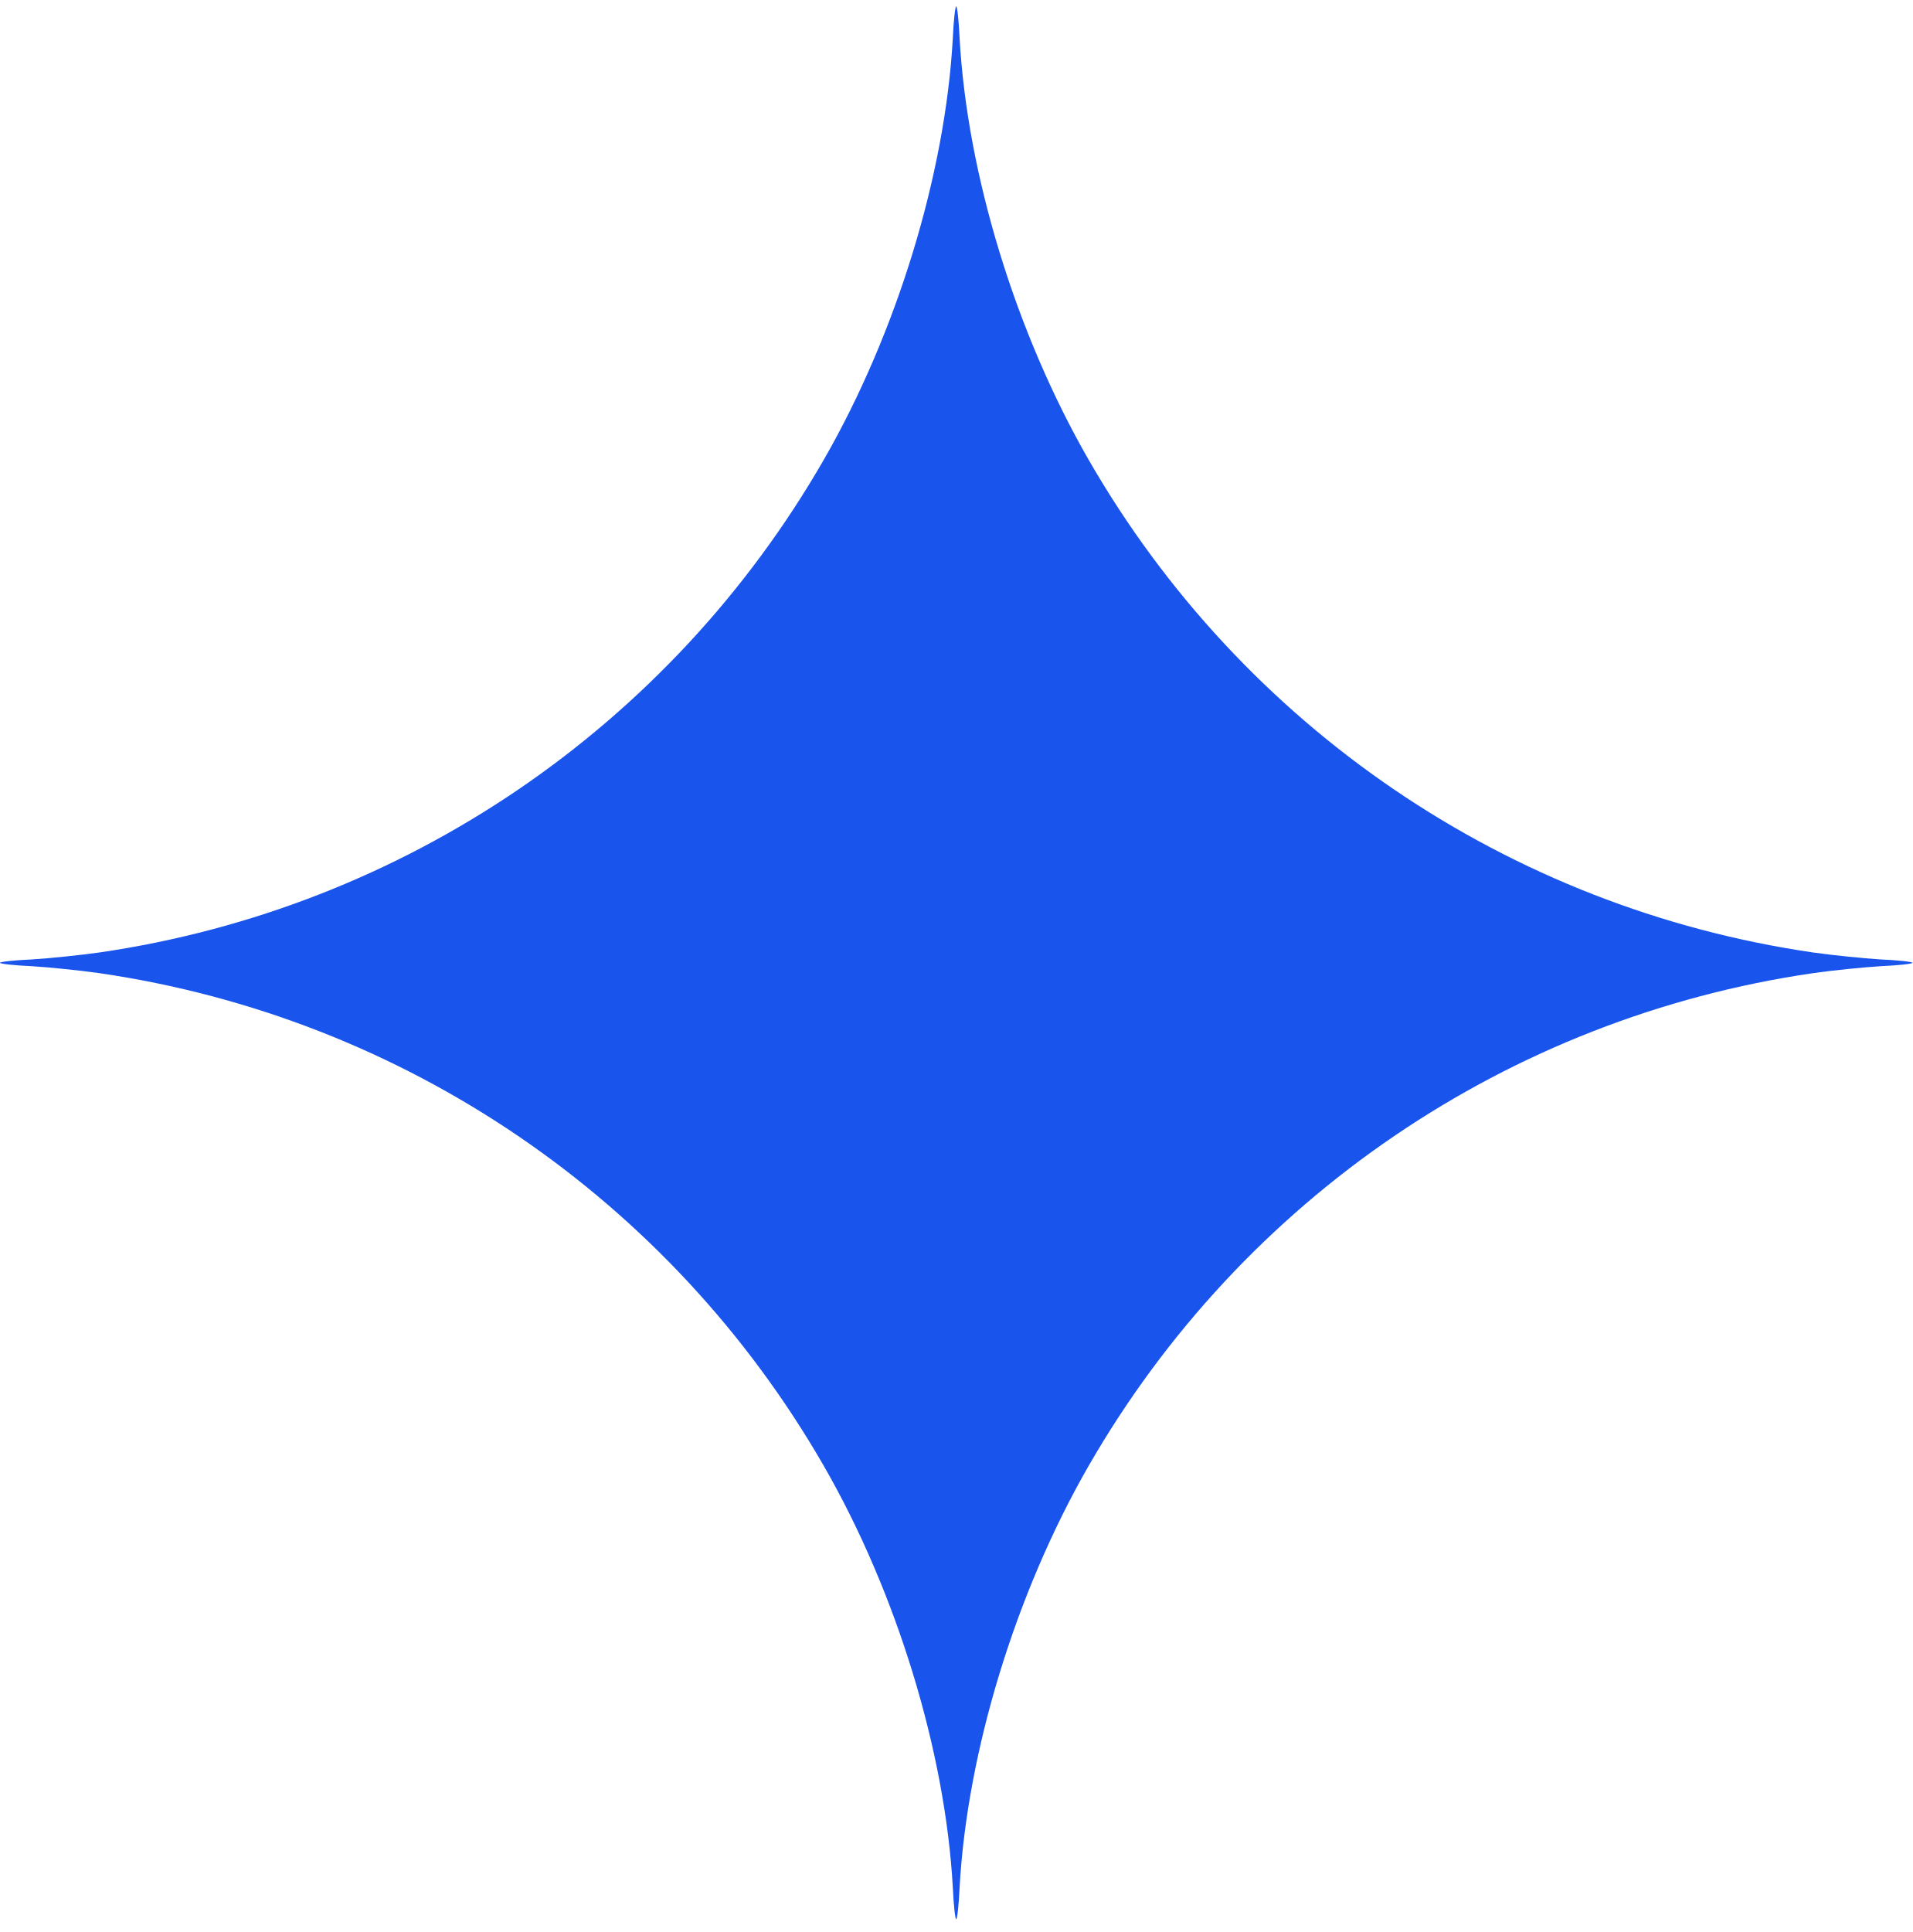
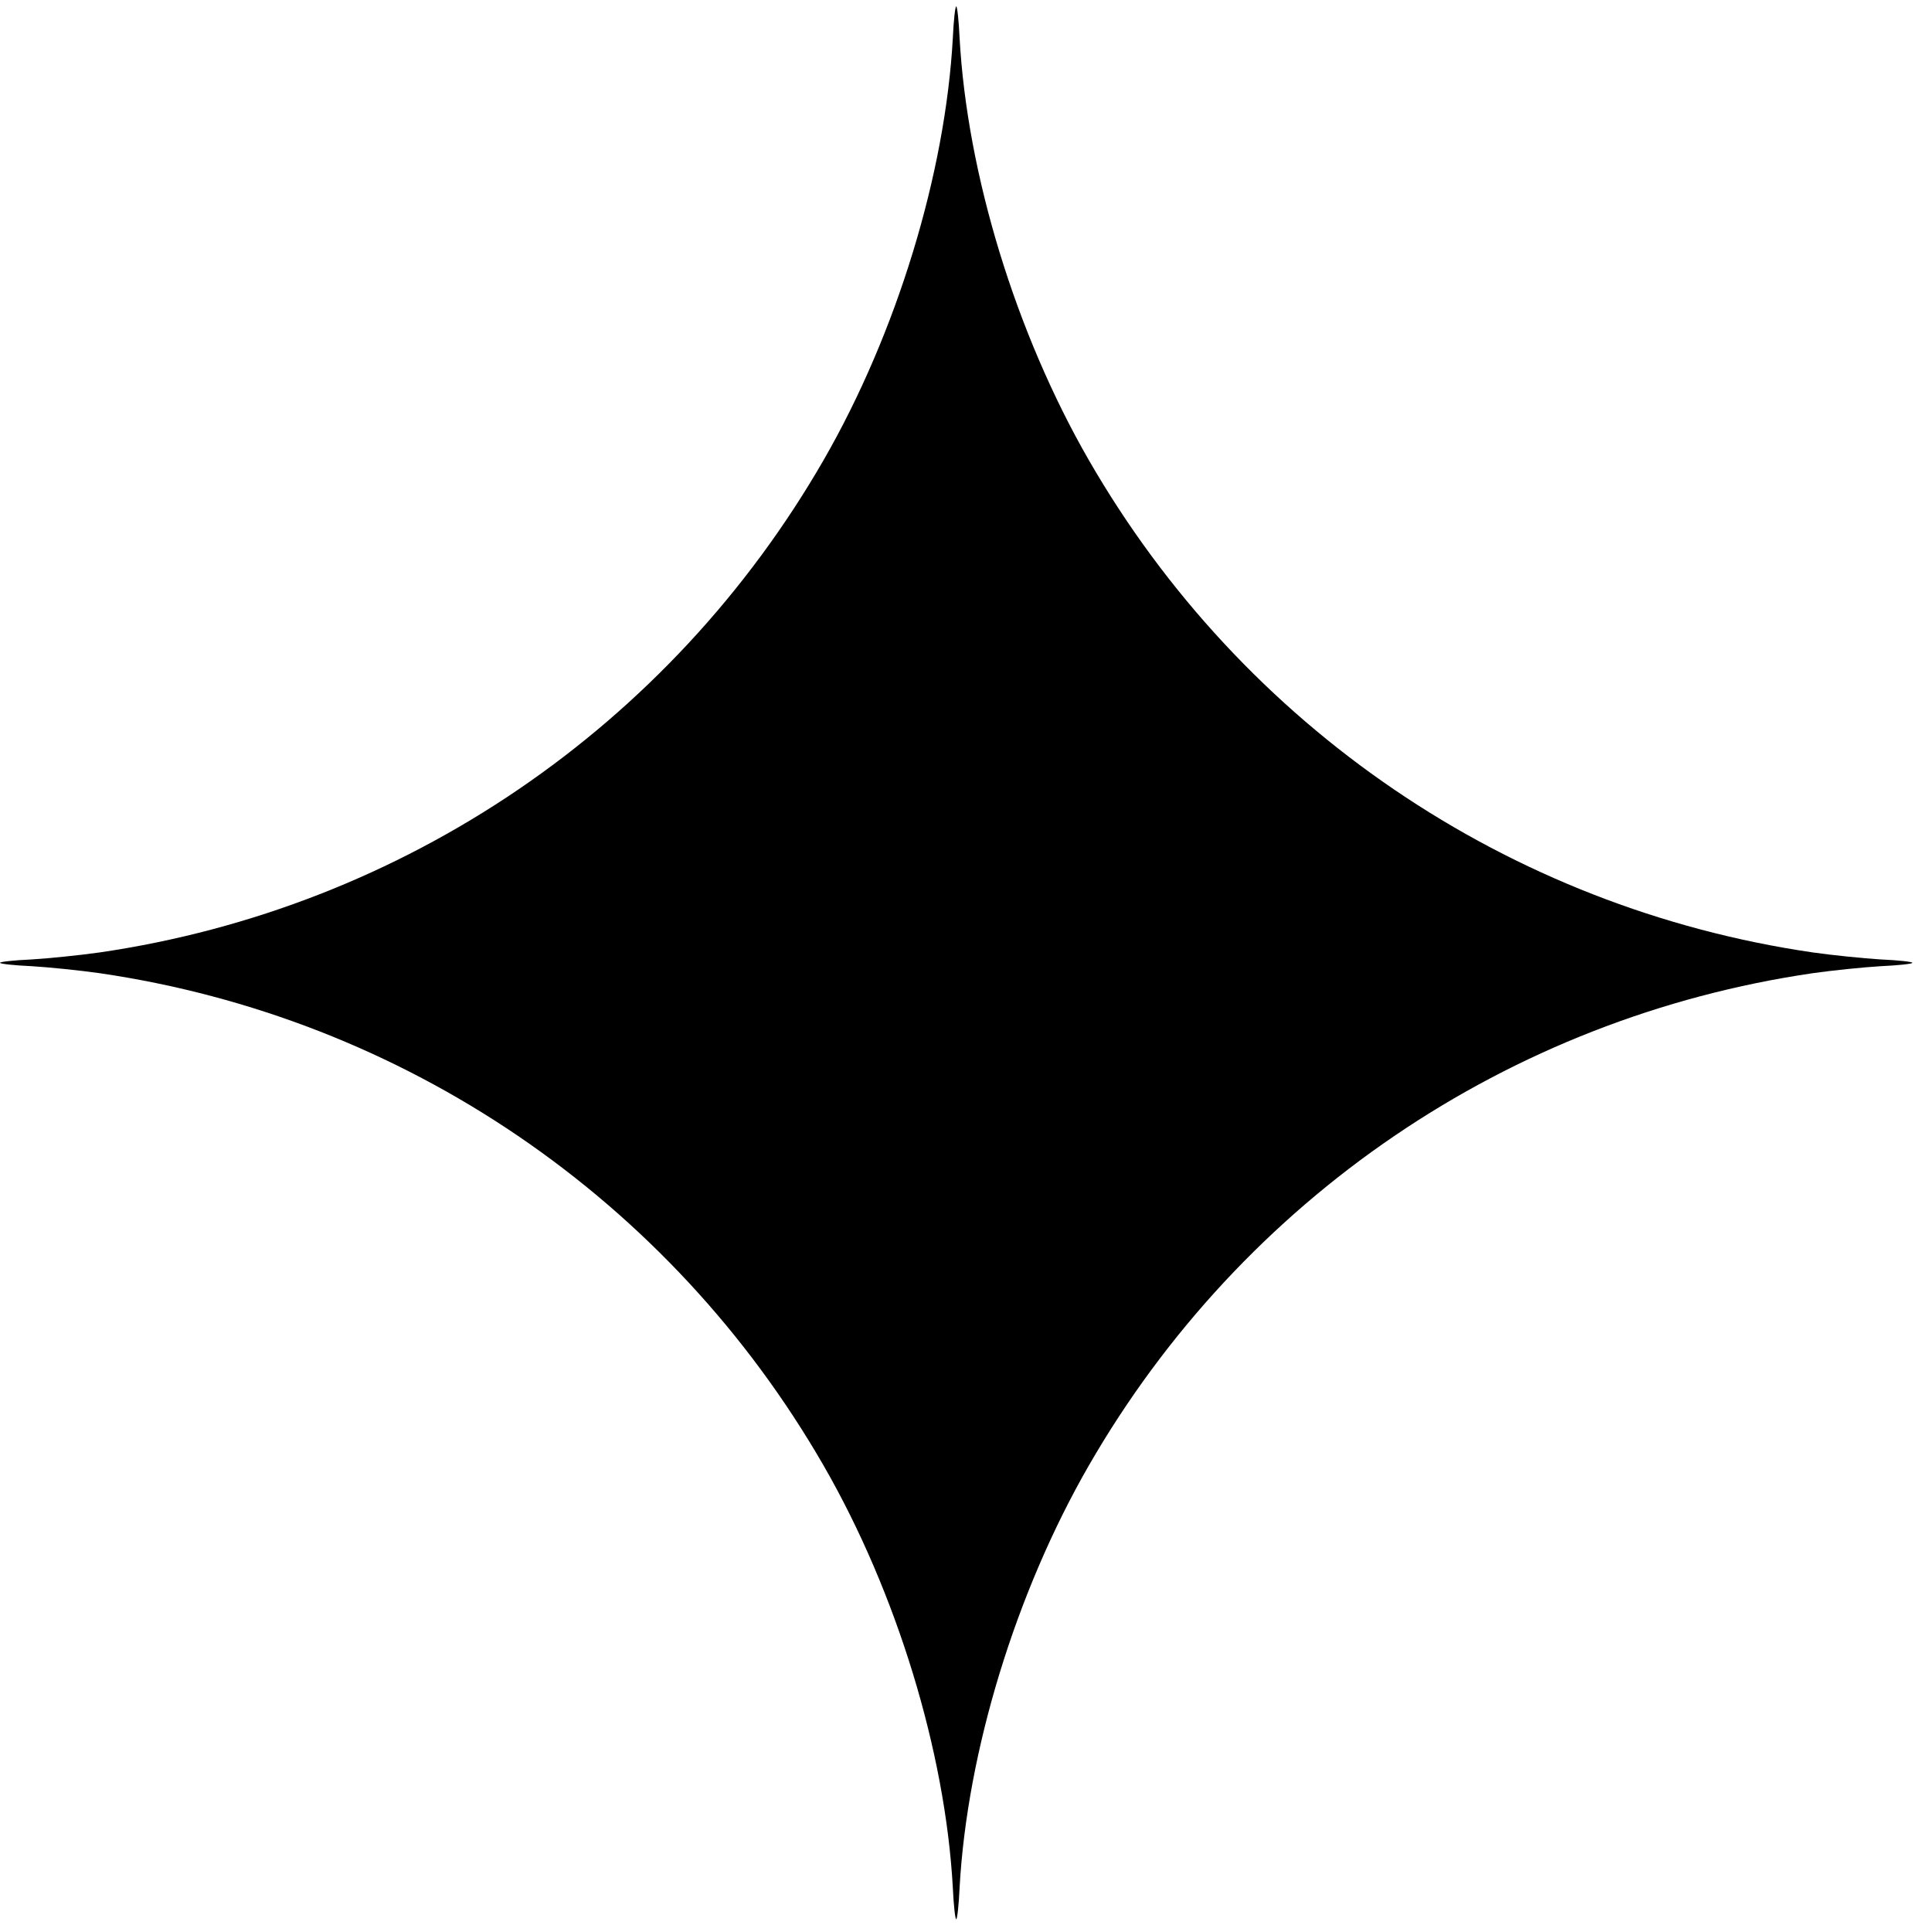
<svg xmlns="http://www.w3.org/2000/svg" width="100" height="101" viewBox="0 0 100 101" fill="none">
-   <path d="M49.823 1.991C49.429 9.097 46.889 17.412 43.071 24.043C35.027 38.01 21.114 47.467 5.217 49.79C4.171 49.939 2.554 50.102 1.658 50.157C0.747 50.197 0 50.279 0 50.333C0 50.388 0.747 50.469 1.658 50.51C2.554 50.564 4.171 50.727 5.217 50.877C21.114 53.2 35.027 62.657 43.071 76.624C46.889 83.255 49.429 91.57 49.823 98.676C49.864 99.586 49.946 100.333 50 100.333C50.054 100.333 50.136 99.586 50.177 98.676C50.571 91.57 53.111 83.255 56.929 76.624C64.973 62.657 78.886 53.2 94.783 50.877C95.829 50.727 97.446 50.564 98.342 50.51C99.253 50.469 100 50.388 100 50.333C100 50.279 99.253 50.197 98.342 50.157C97.446 50.102 95.829 49.939 94.783 49.79C78.886 47.467 64.973 38.01 56.929 24.043C53.111 17.412 50.571 9.097 50.177 1.991C50.136 1.081 50.054 0.333 50 0.333C49.946 0.333 49.864 1.081 49.823 1.991Z" fill="#1954ed" />
+   <path d="M49.823 1.991C49.429 9.097 46.889 17.412 43.071 24.043C35.027 38.01 21.114 47.467 5.217 49.79C4.171 49.939 2.554 50.102 1.658 50.157C0.747 50.197 0 50.279 0 50.333C0 50.388 0.747 50.469 1.658 50.51C2.554 50.564 4.171 50.727 5.217 50.877C21.114 53.2 35.027 62.657 43.071 76.624C46.889 83.255 49.429 91.57 49.823 98.676C49.864 99.586 49.946 100.333 50 100.333C50.054 100.333 50.136 99.586 50.177 98.676C50.571 91.57 53.111 83.255 56.929 76.624C64.973 62.657 78.886 53.2 94.783 50.877C95.829 50.727 97.446 50.564 98.342 50.51C99.253 50.469 100 50.388 100 50.333C100 50.279 99.253 50.197 98.342 50.157C97.446 50.102 95.829 49.939 94.783 49.79C78.886 47.467 64.973 38.01 56.929 24.043C53.111 17.412 50.571 9.097 50.177 1.991C50.136 1.081 50.054 0.333 50 0.333C49.946 0.333 49.864 1.081 49.823 1.991Z" fill="black" />
</svg>
